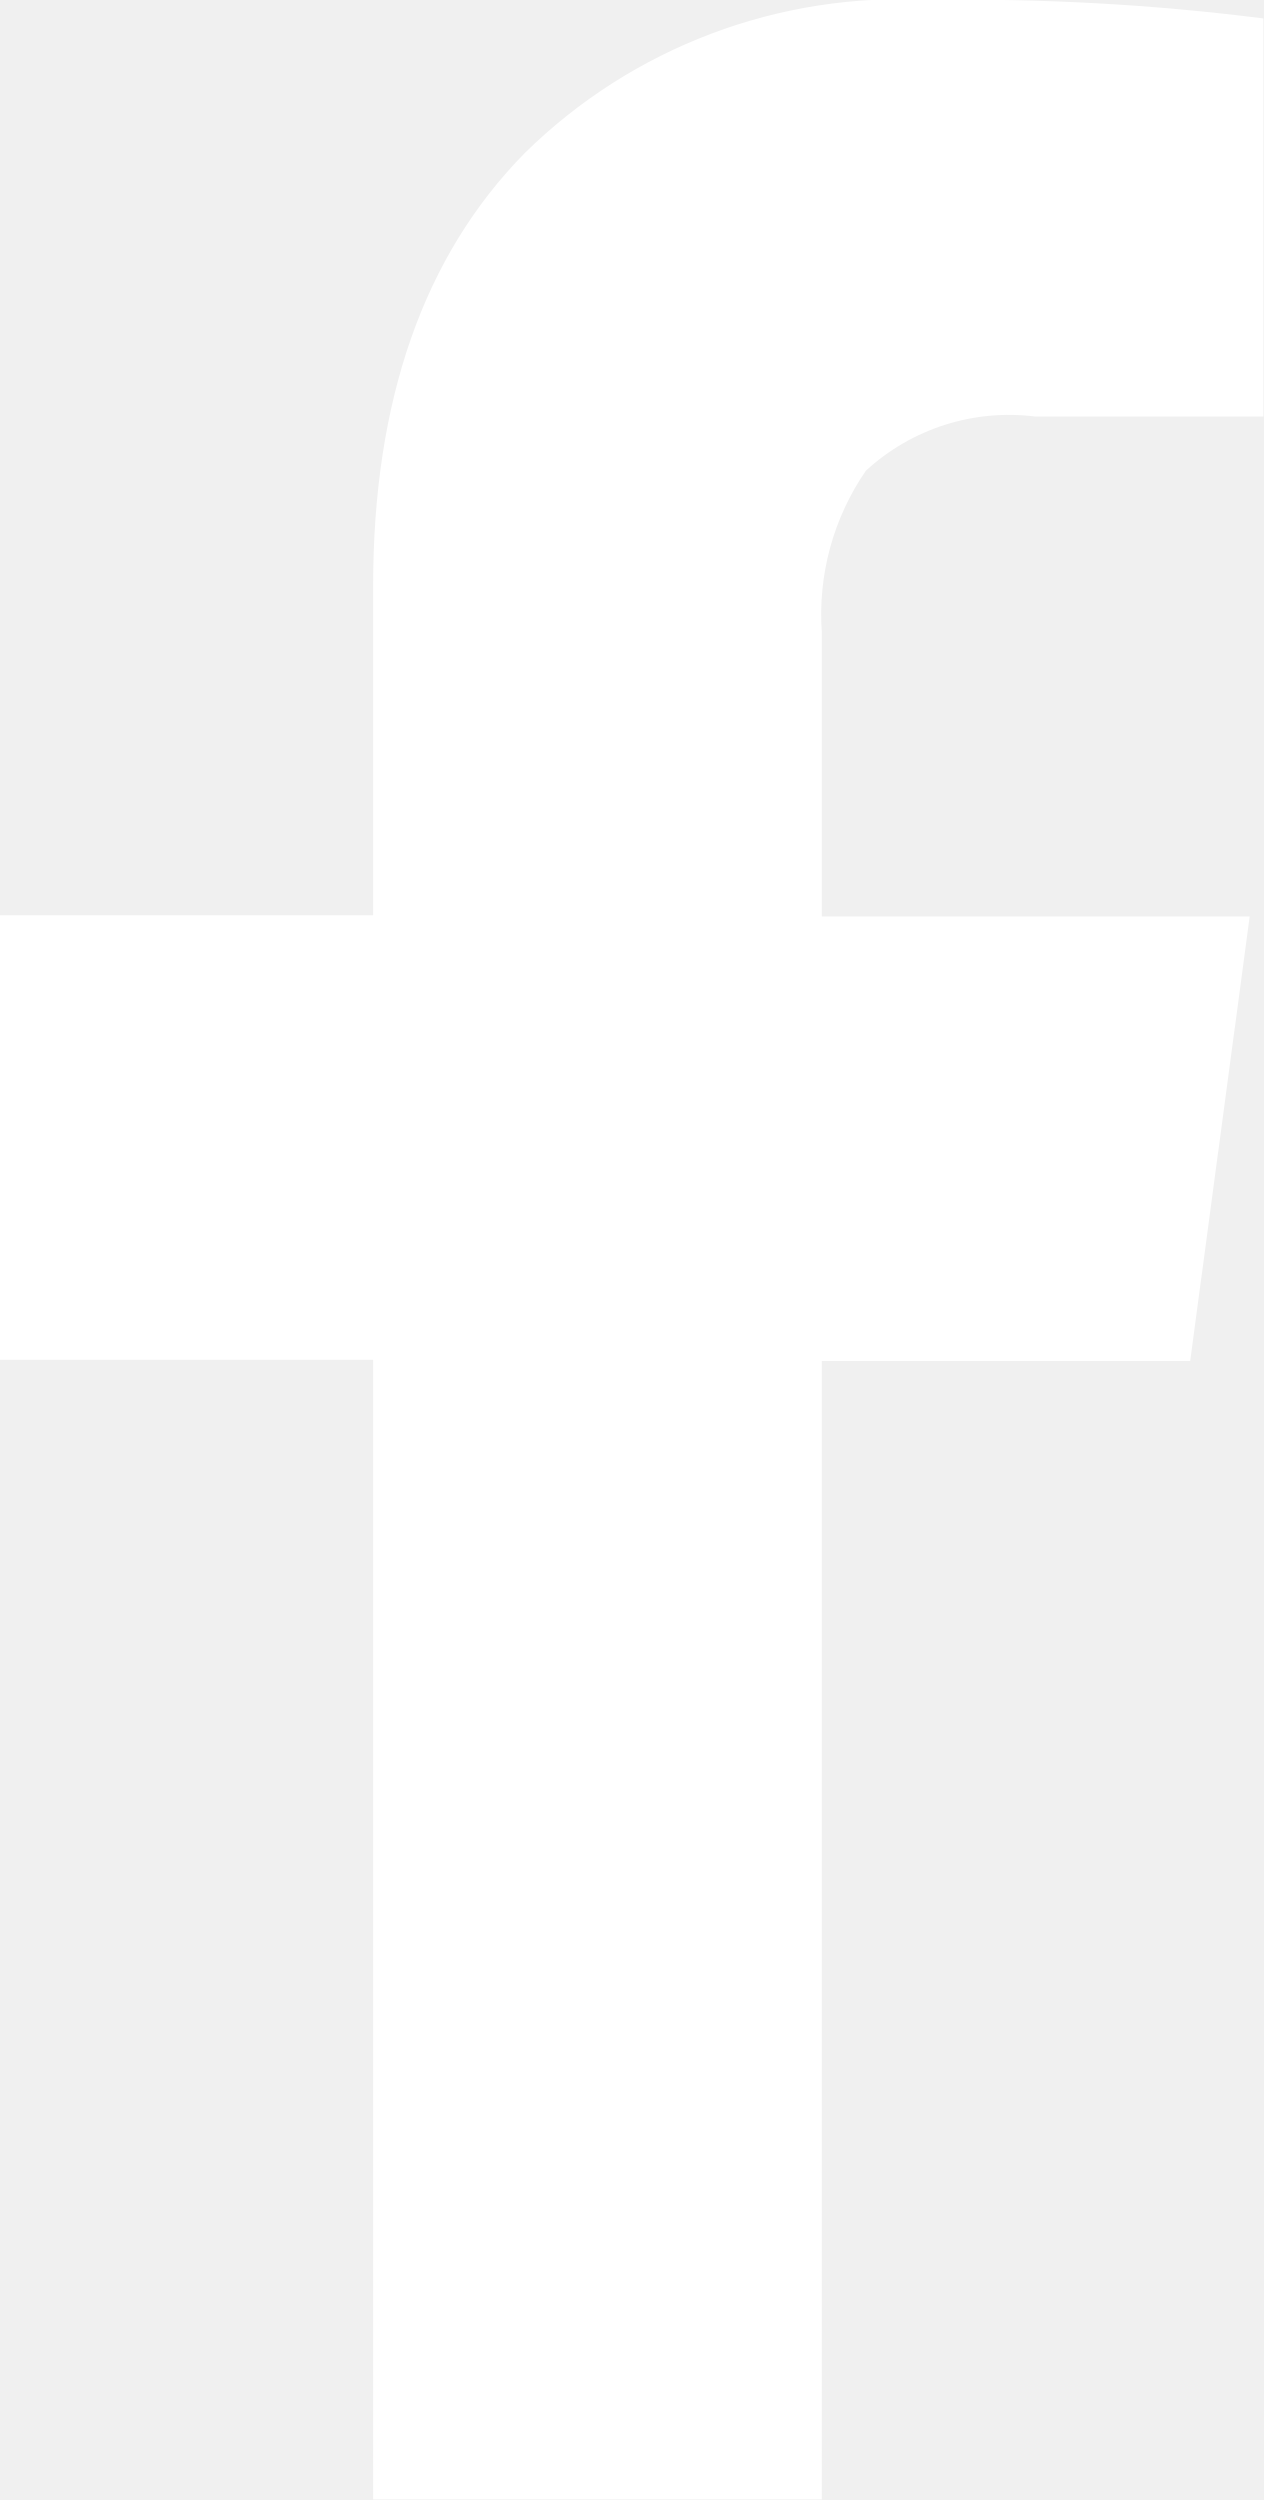
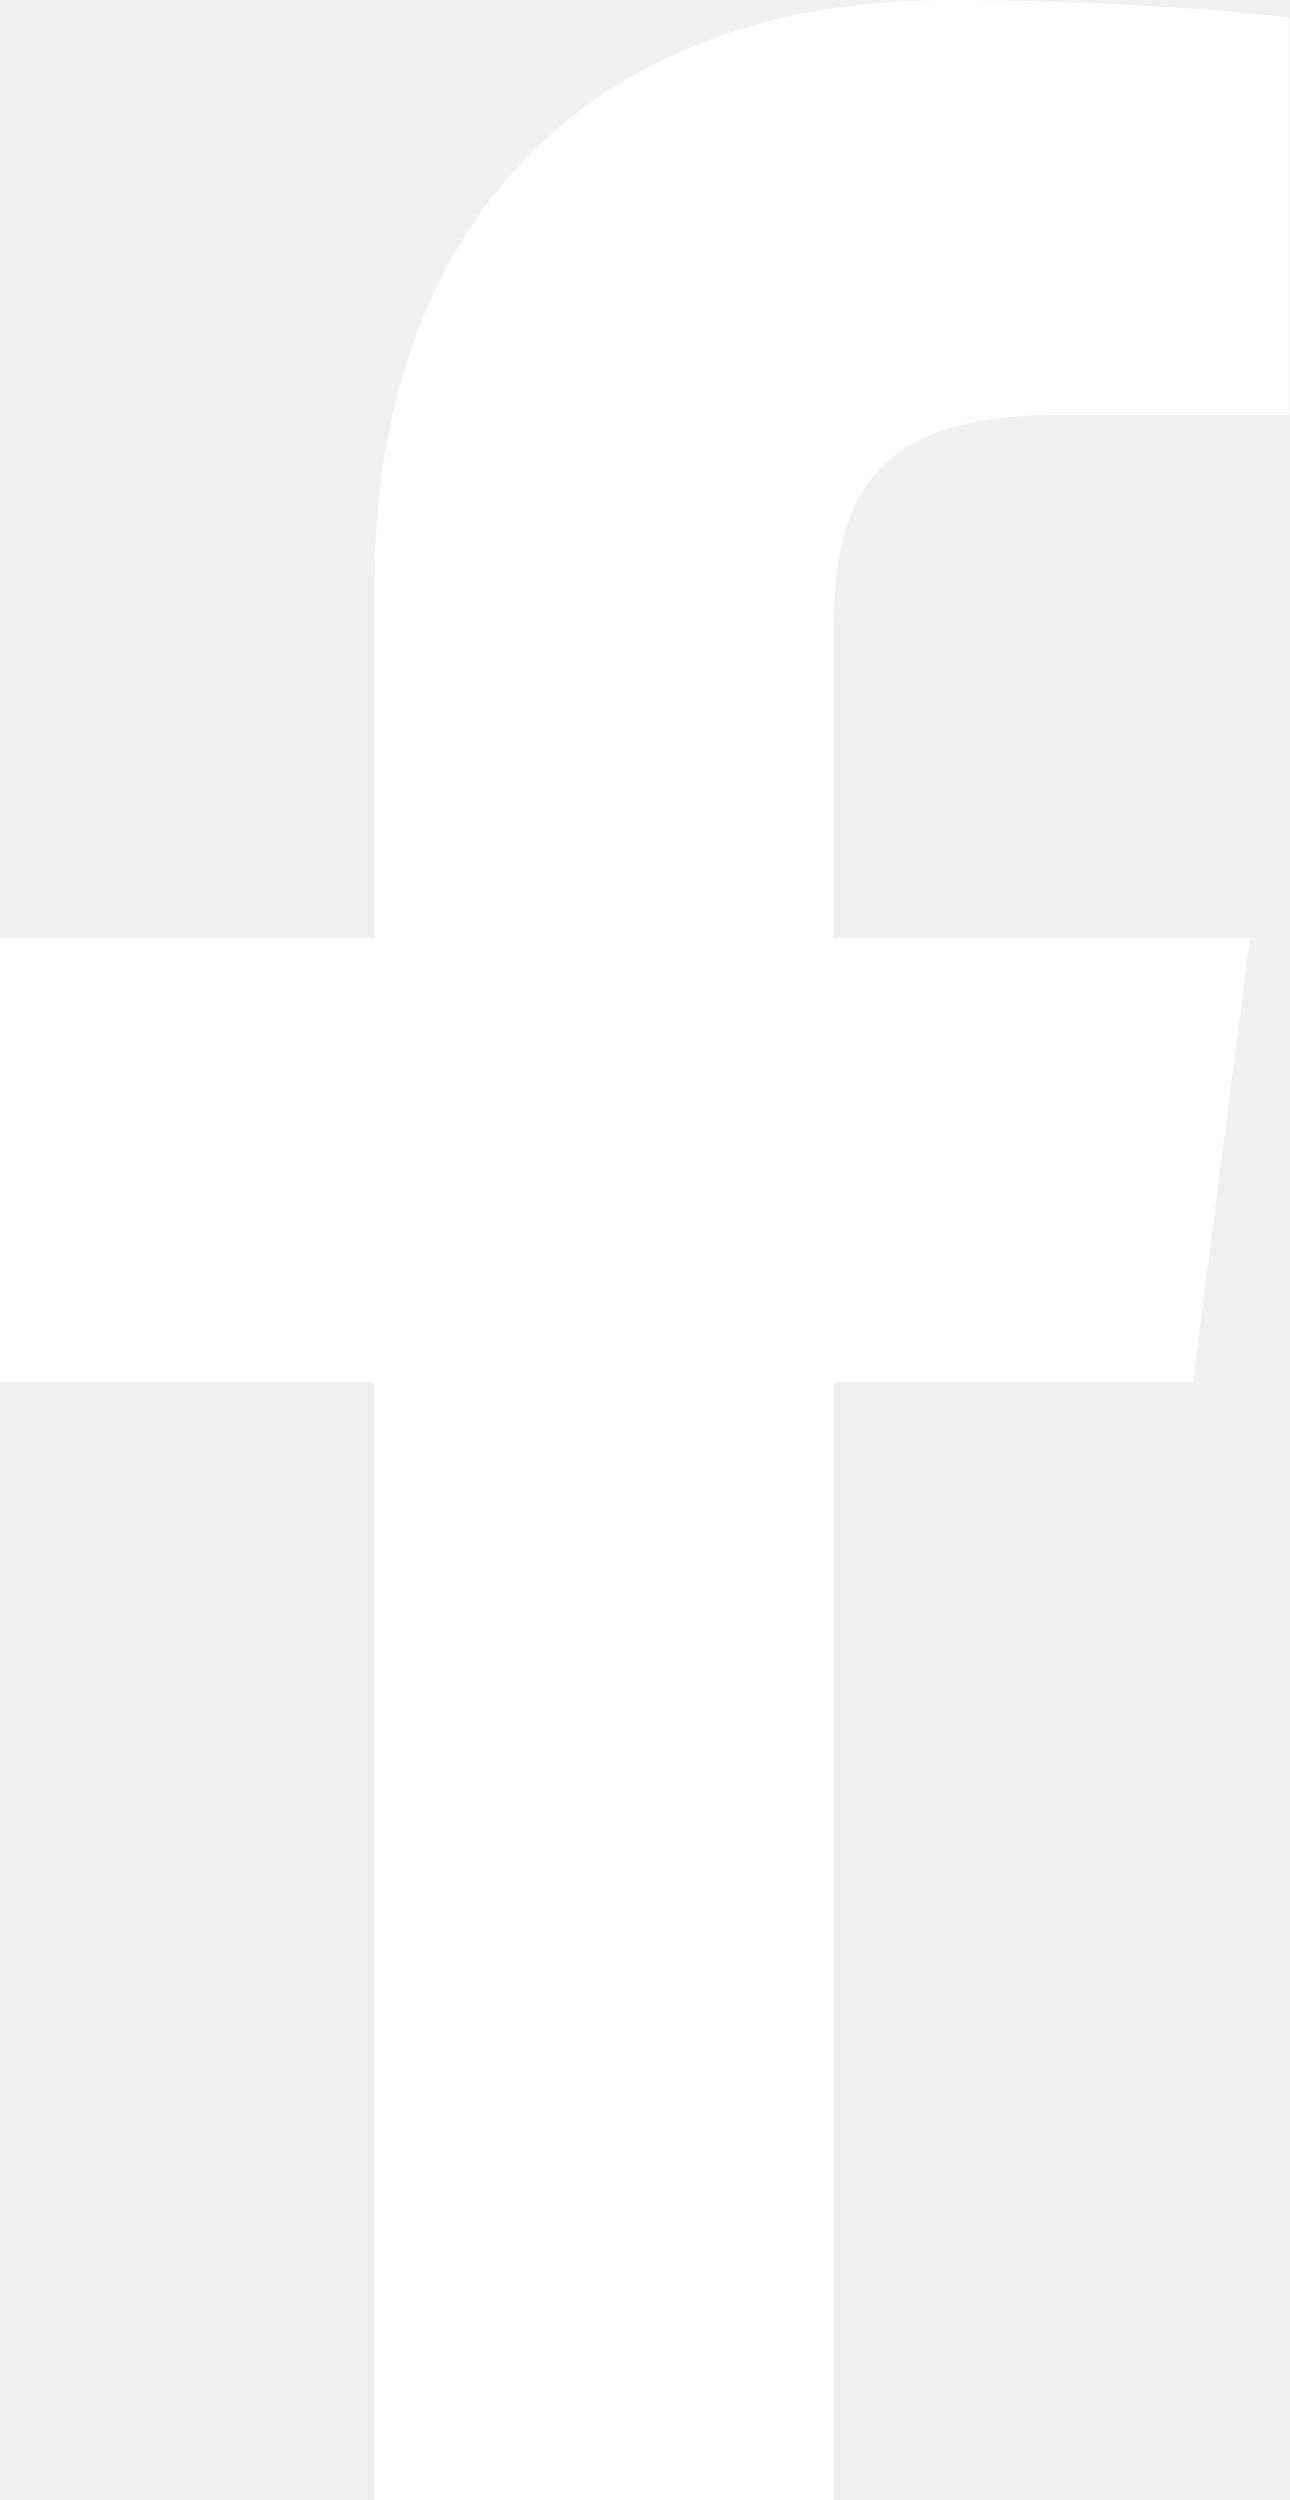
- <svg xmlns="http://www.w3.org/2000/svg" id="Layer_1" data-name="Layer 1" width="21.23" height="42.01" viewBox="0 0 21.23 42.01">
-   <defs>
-     <style>.cls-1{fill:#fff;}</style>
-   </defs>
-   <path class="cls-1" d="M21.23,0.31V7H17.4a3.55,3.55,0,0,0-2.85.91,4.26,4.26,0,0,0-.74,2.72v4.77H21l-1,7.47H13.81V42H6.27V22.85H0V15.38H6.27V9.85q0-4.69,2.55-7.28A9,9,0,0,1,15.63,0,39.57,39.57,0,0,1,21.23.31Z" />
+ <svg xmlns="http://www.w3.org/2000/svg" aria-hidden="true" data-prefix="fab" data-icon="facebook-f" class="svg-inline--fa fa-facebook-f fa-w-9" role="img" viewBox="0 0 264 512" width="100%" height="100%">
+   <rect id="svgEditorBackground" x="0" y="0" width="264" height="512" style="fill:none;stroke:none;" />
+   <path d="M76.7,512v-229h-76.7v-91h76.7v-71.7c0,-77.9,47.6,-120.3,117.1,-120.3c33.3,0,61.9,2.5,70.2,3.6v81.4h-48.2c-37.8,0,-45.1,18,-45.1,44.3v62.7h85.3l-11.7,91h-73.6v229" style="fill:white;" />
</svg>
